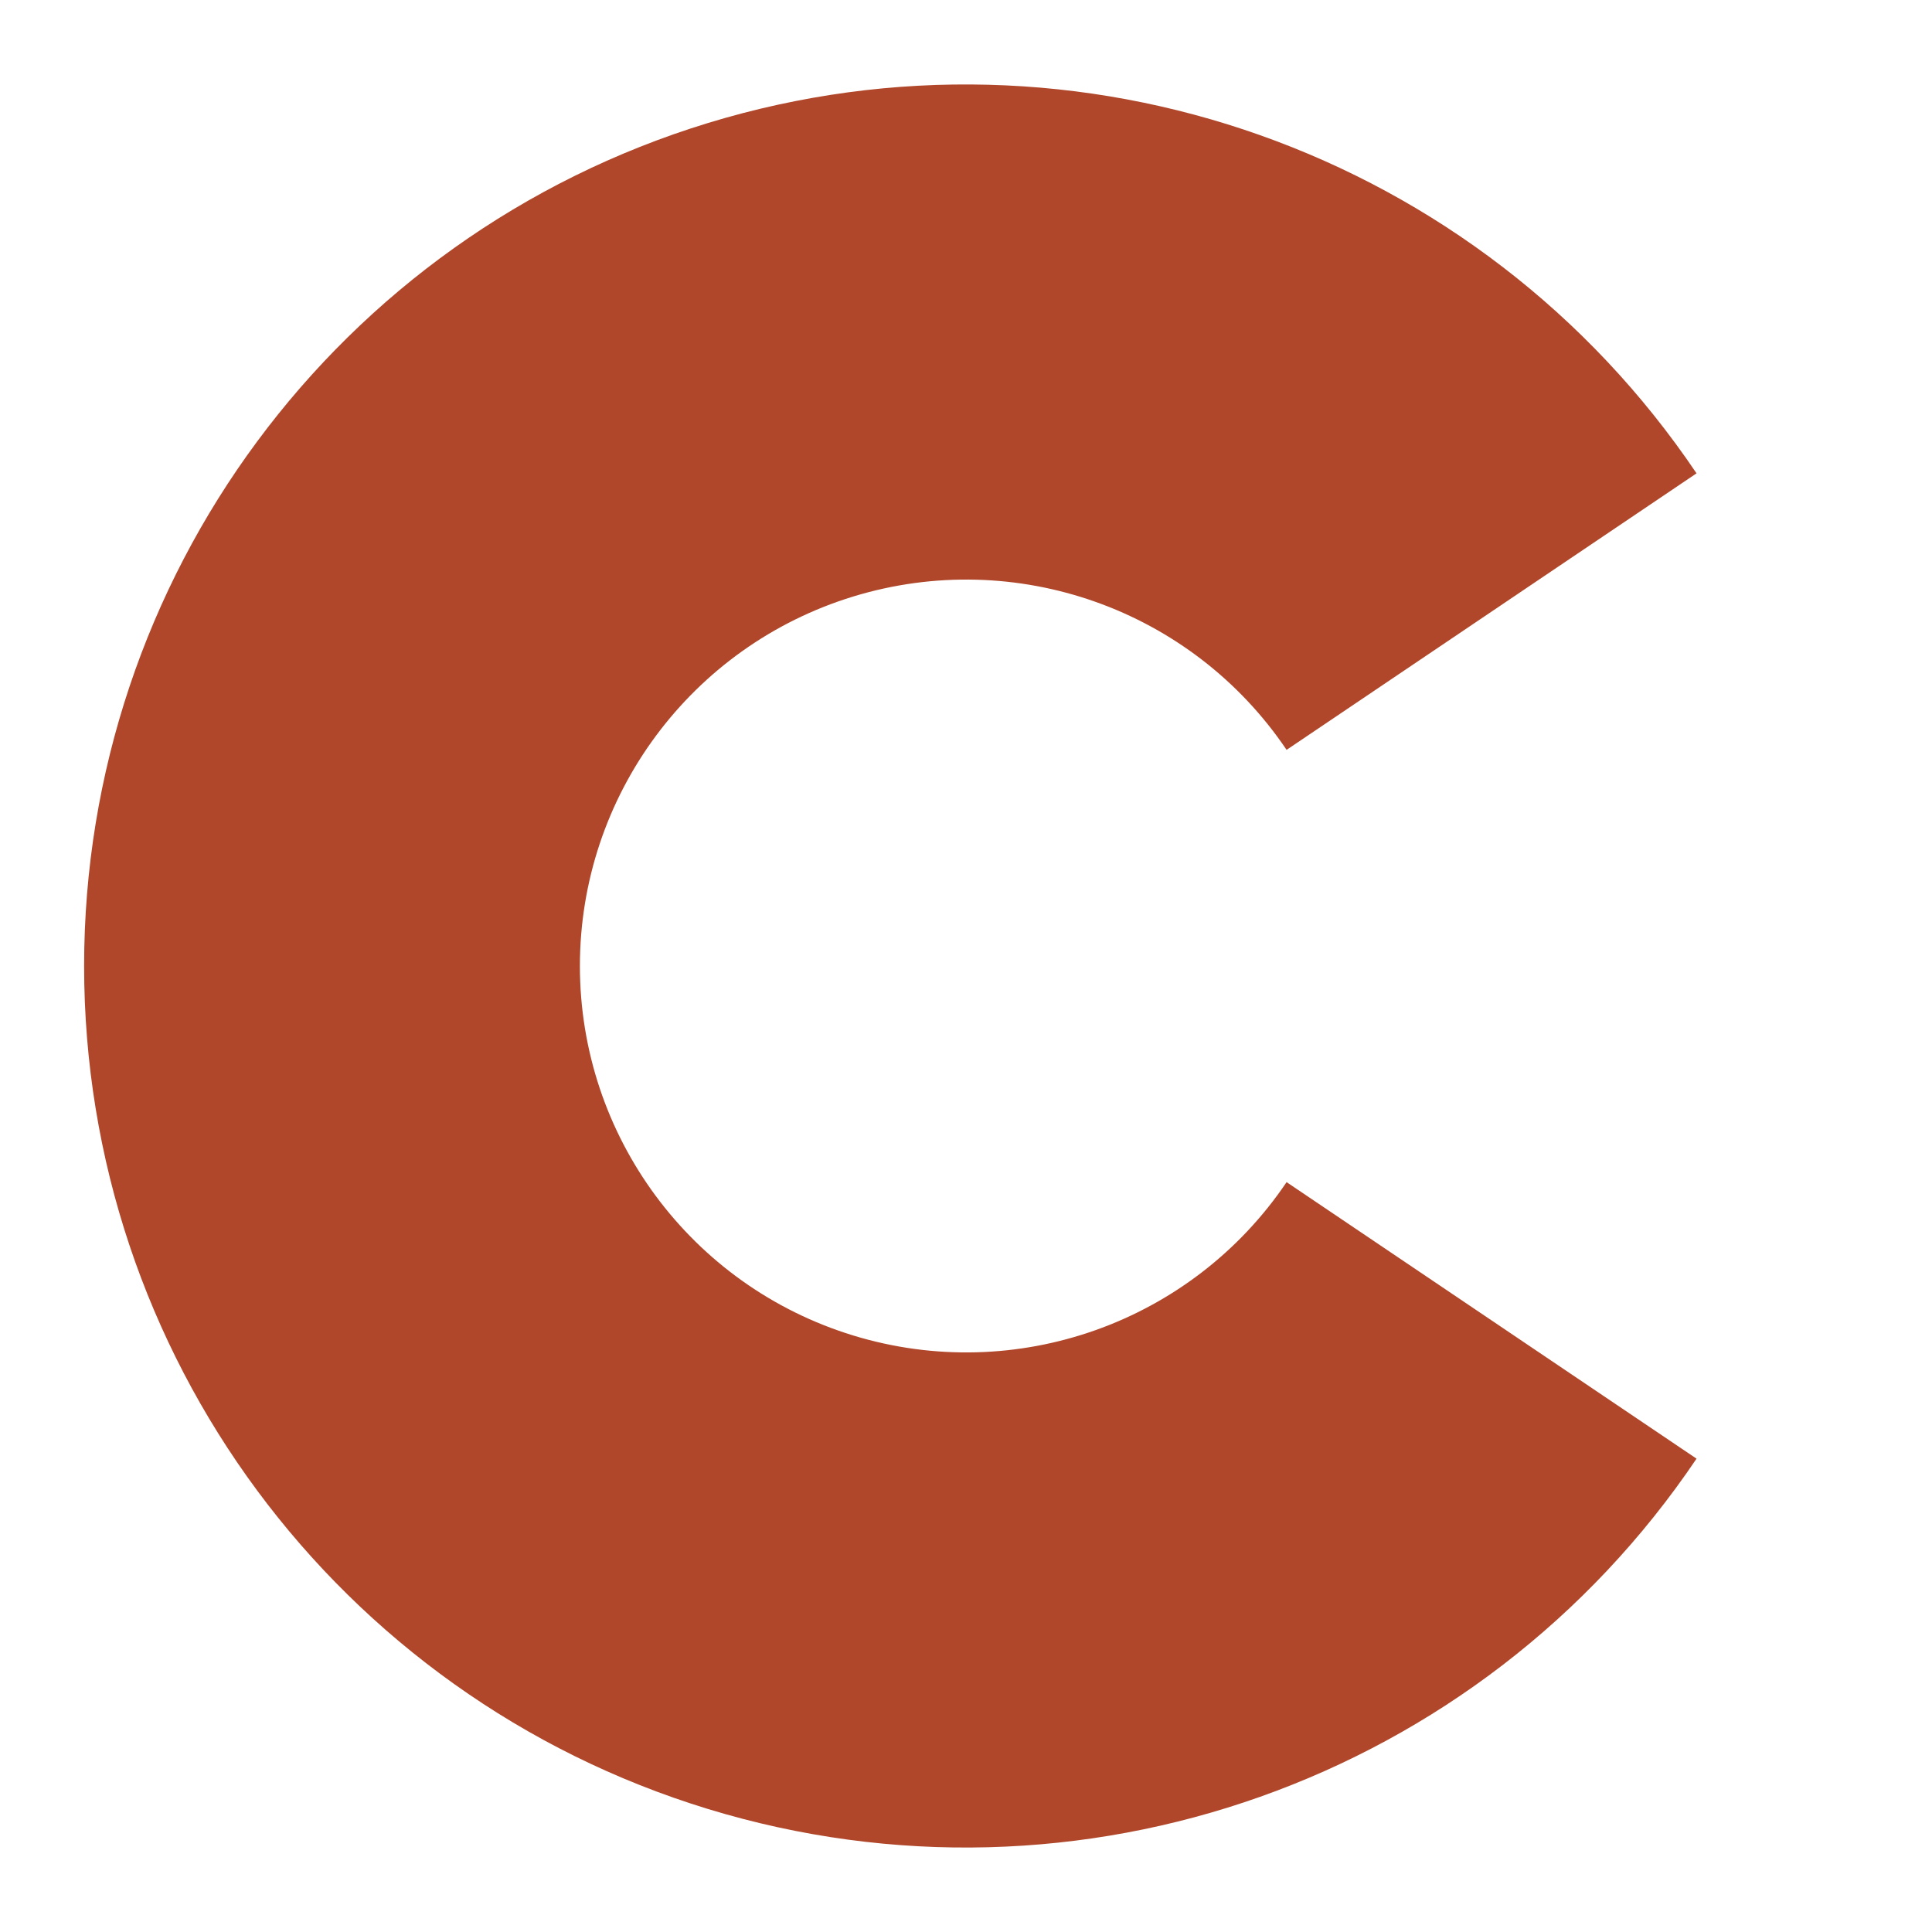
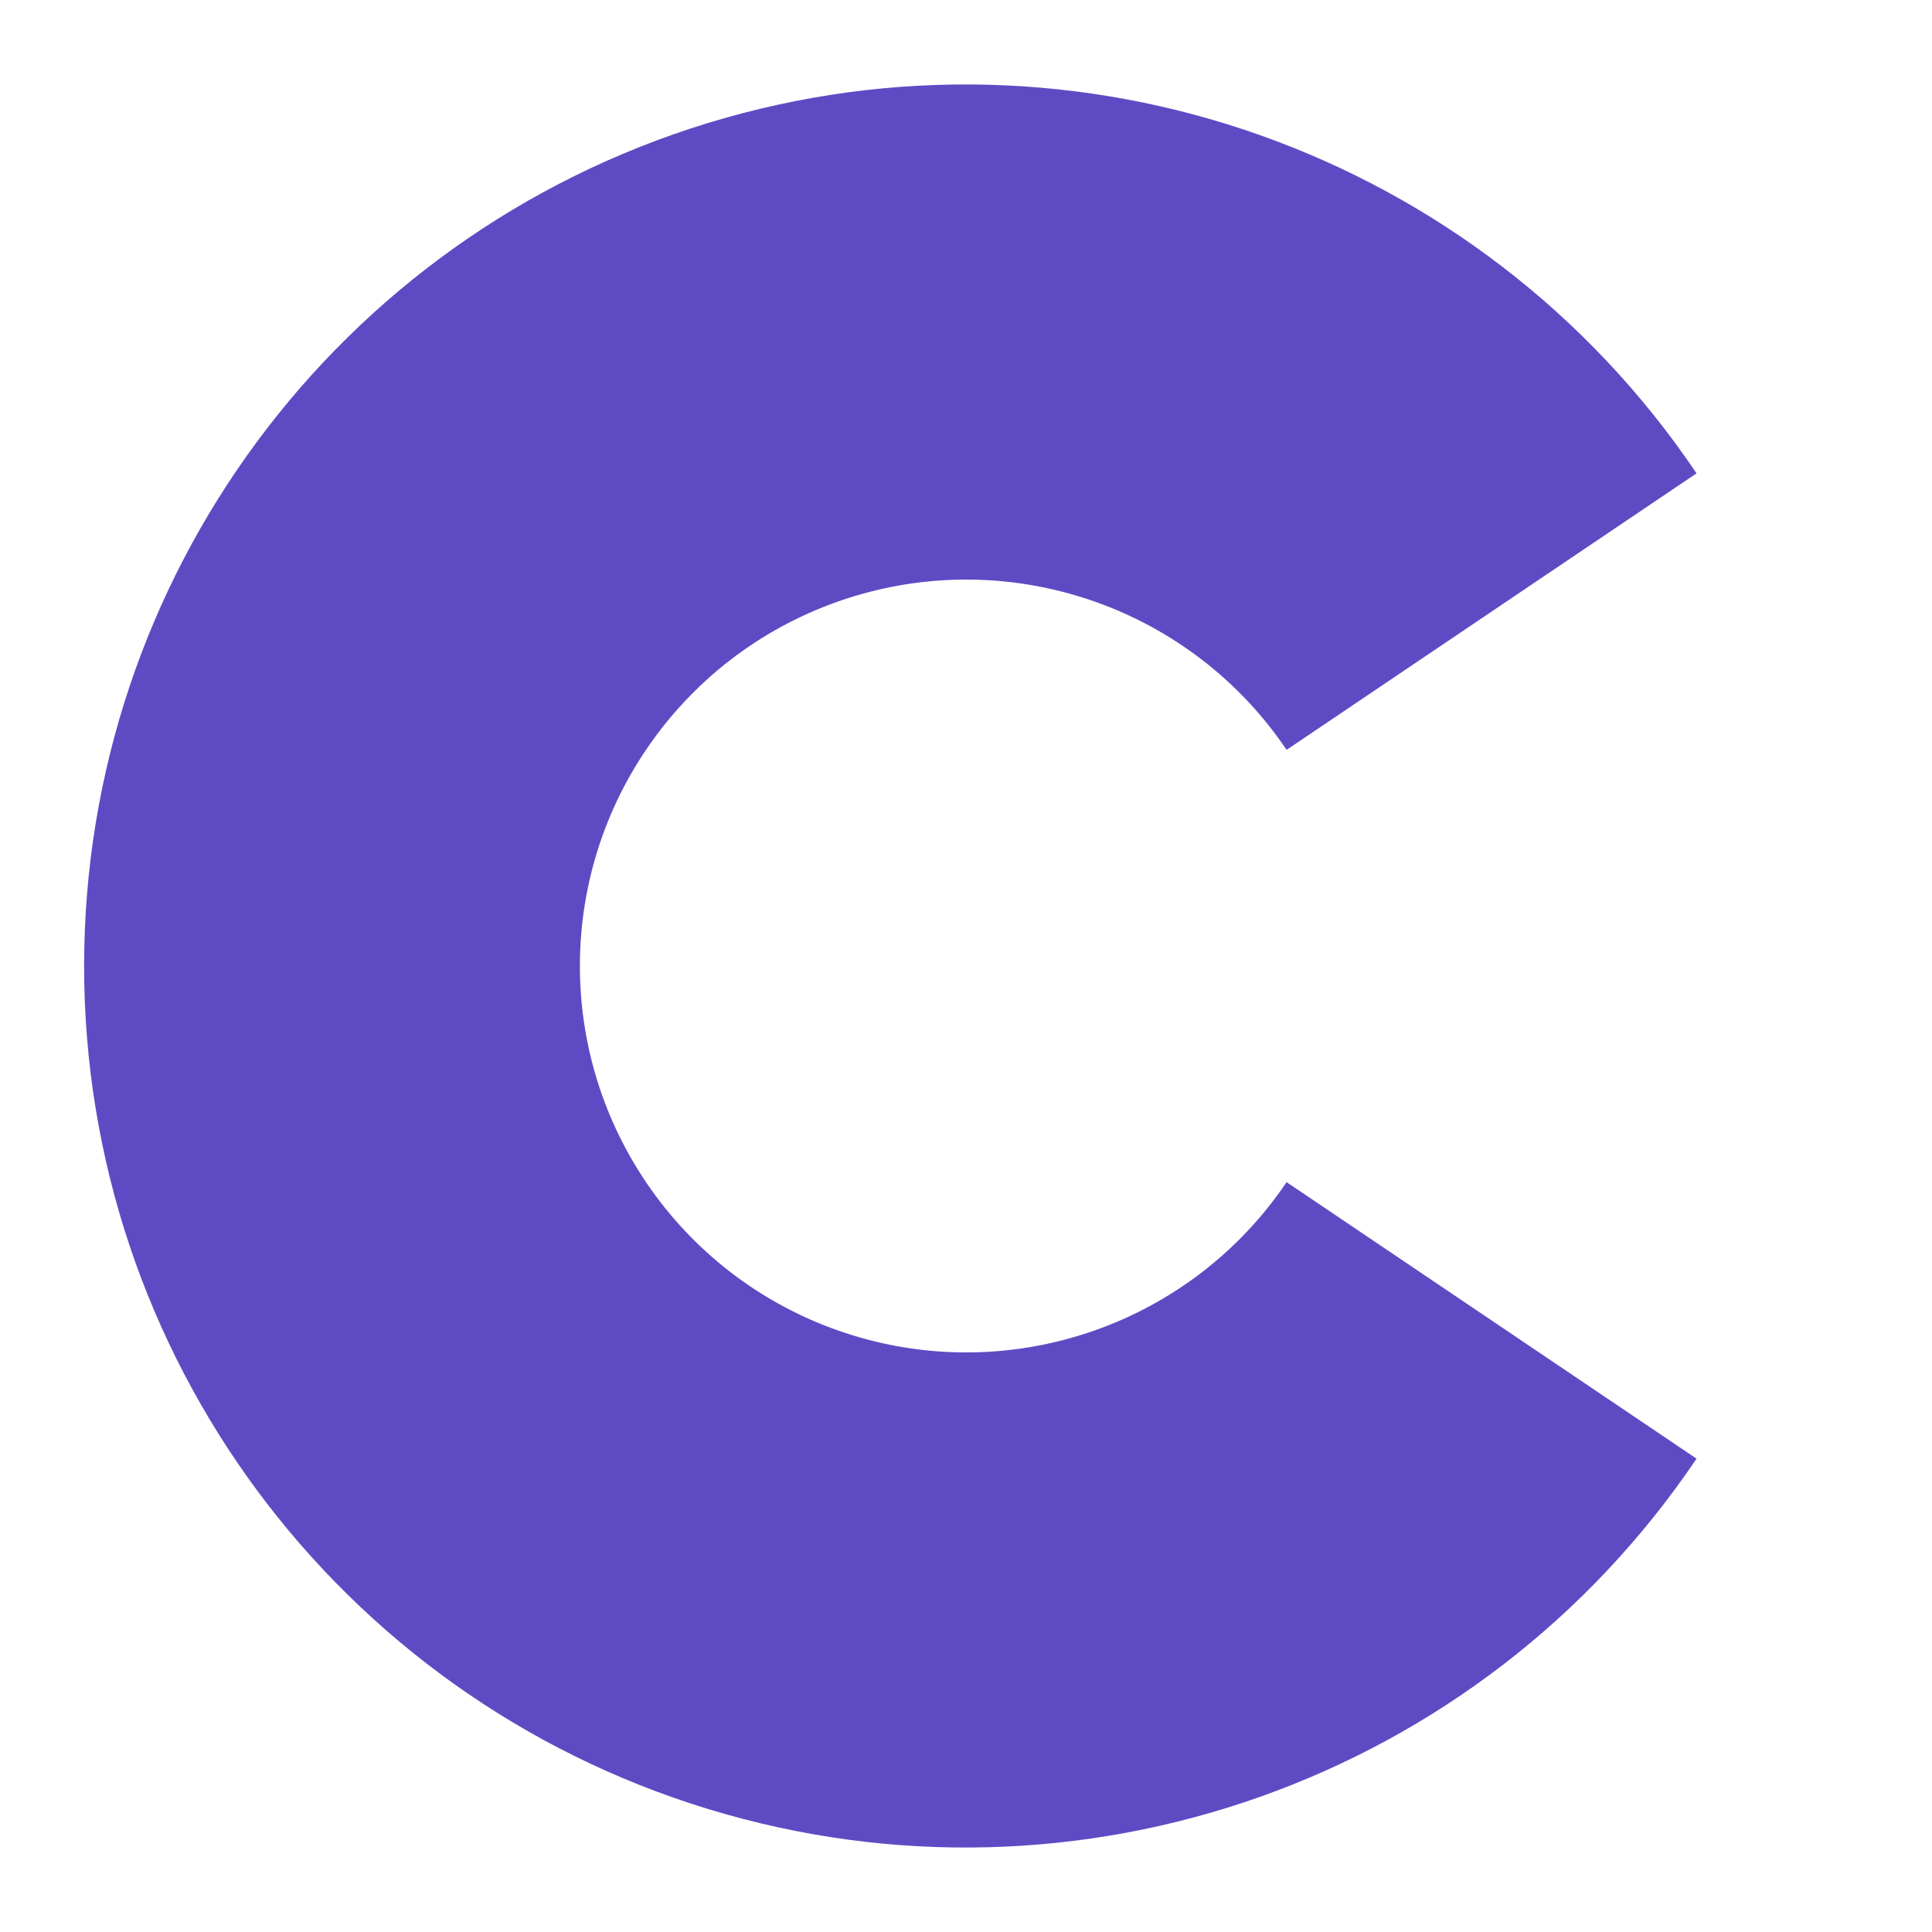
<svg xmlns="http://www.w3.org/2000/svg" viewBox="0 0 32 32" width="32" height="32" role="img" aria-label="Nicolás Cribb">
  <style>
-     .ring { fill: #b0472a; }
+     .ring { fill: #5e4bc4; }
    @media (prefers-color-scheme: dark) {
-       .ring { fill: #e2825f; }
+       .ring { fill: #a99bf0; }
    }
  </style>
  <path class="ring" d="M28.1 24.16A14.6 14.6 0 1 1 28.1 7.84L21.31 12.42A6.4 6.4 0 1 0 21.31 19.58Z" />
</svg>
